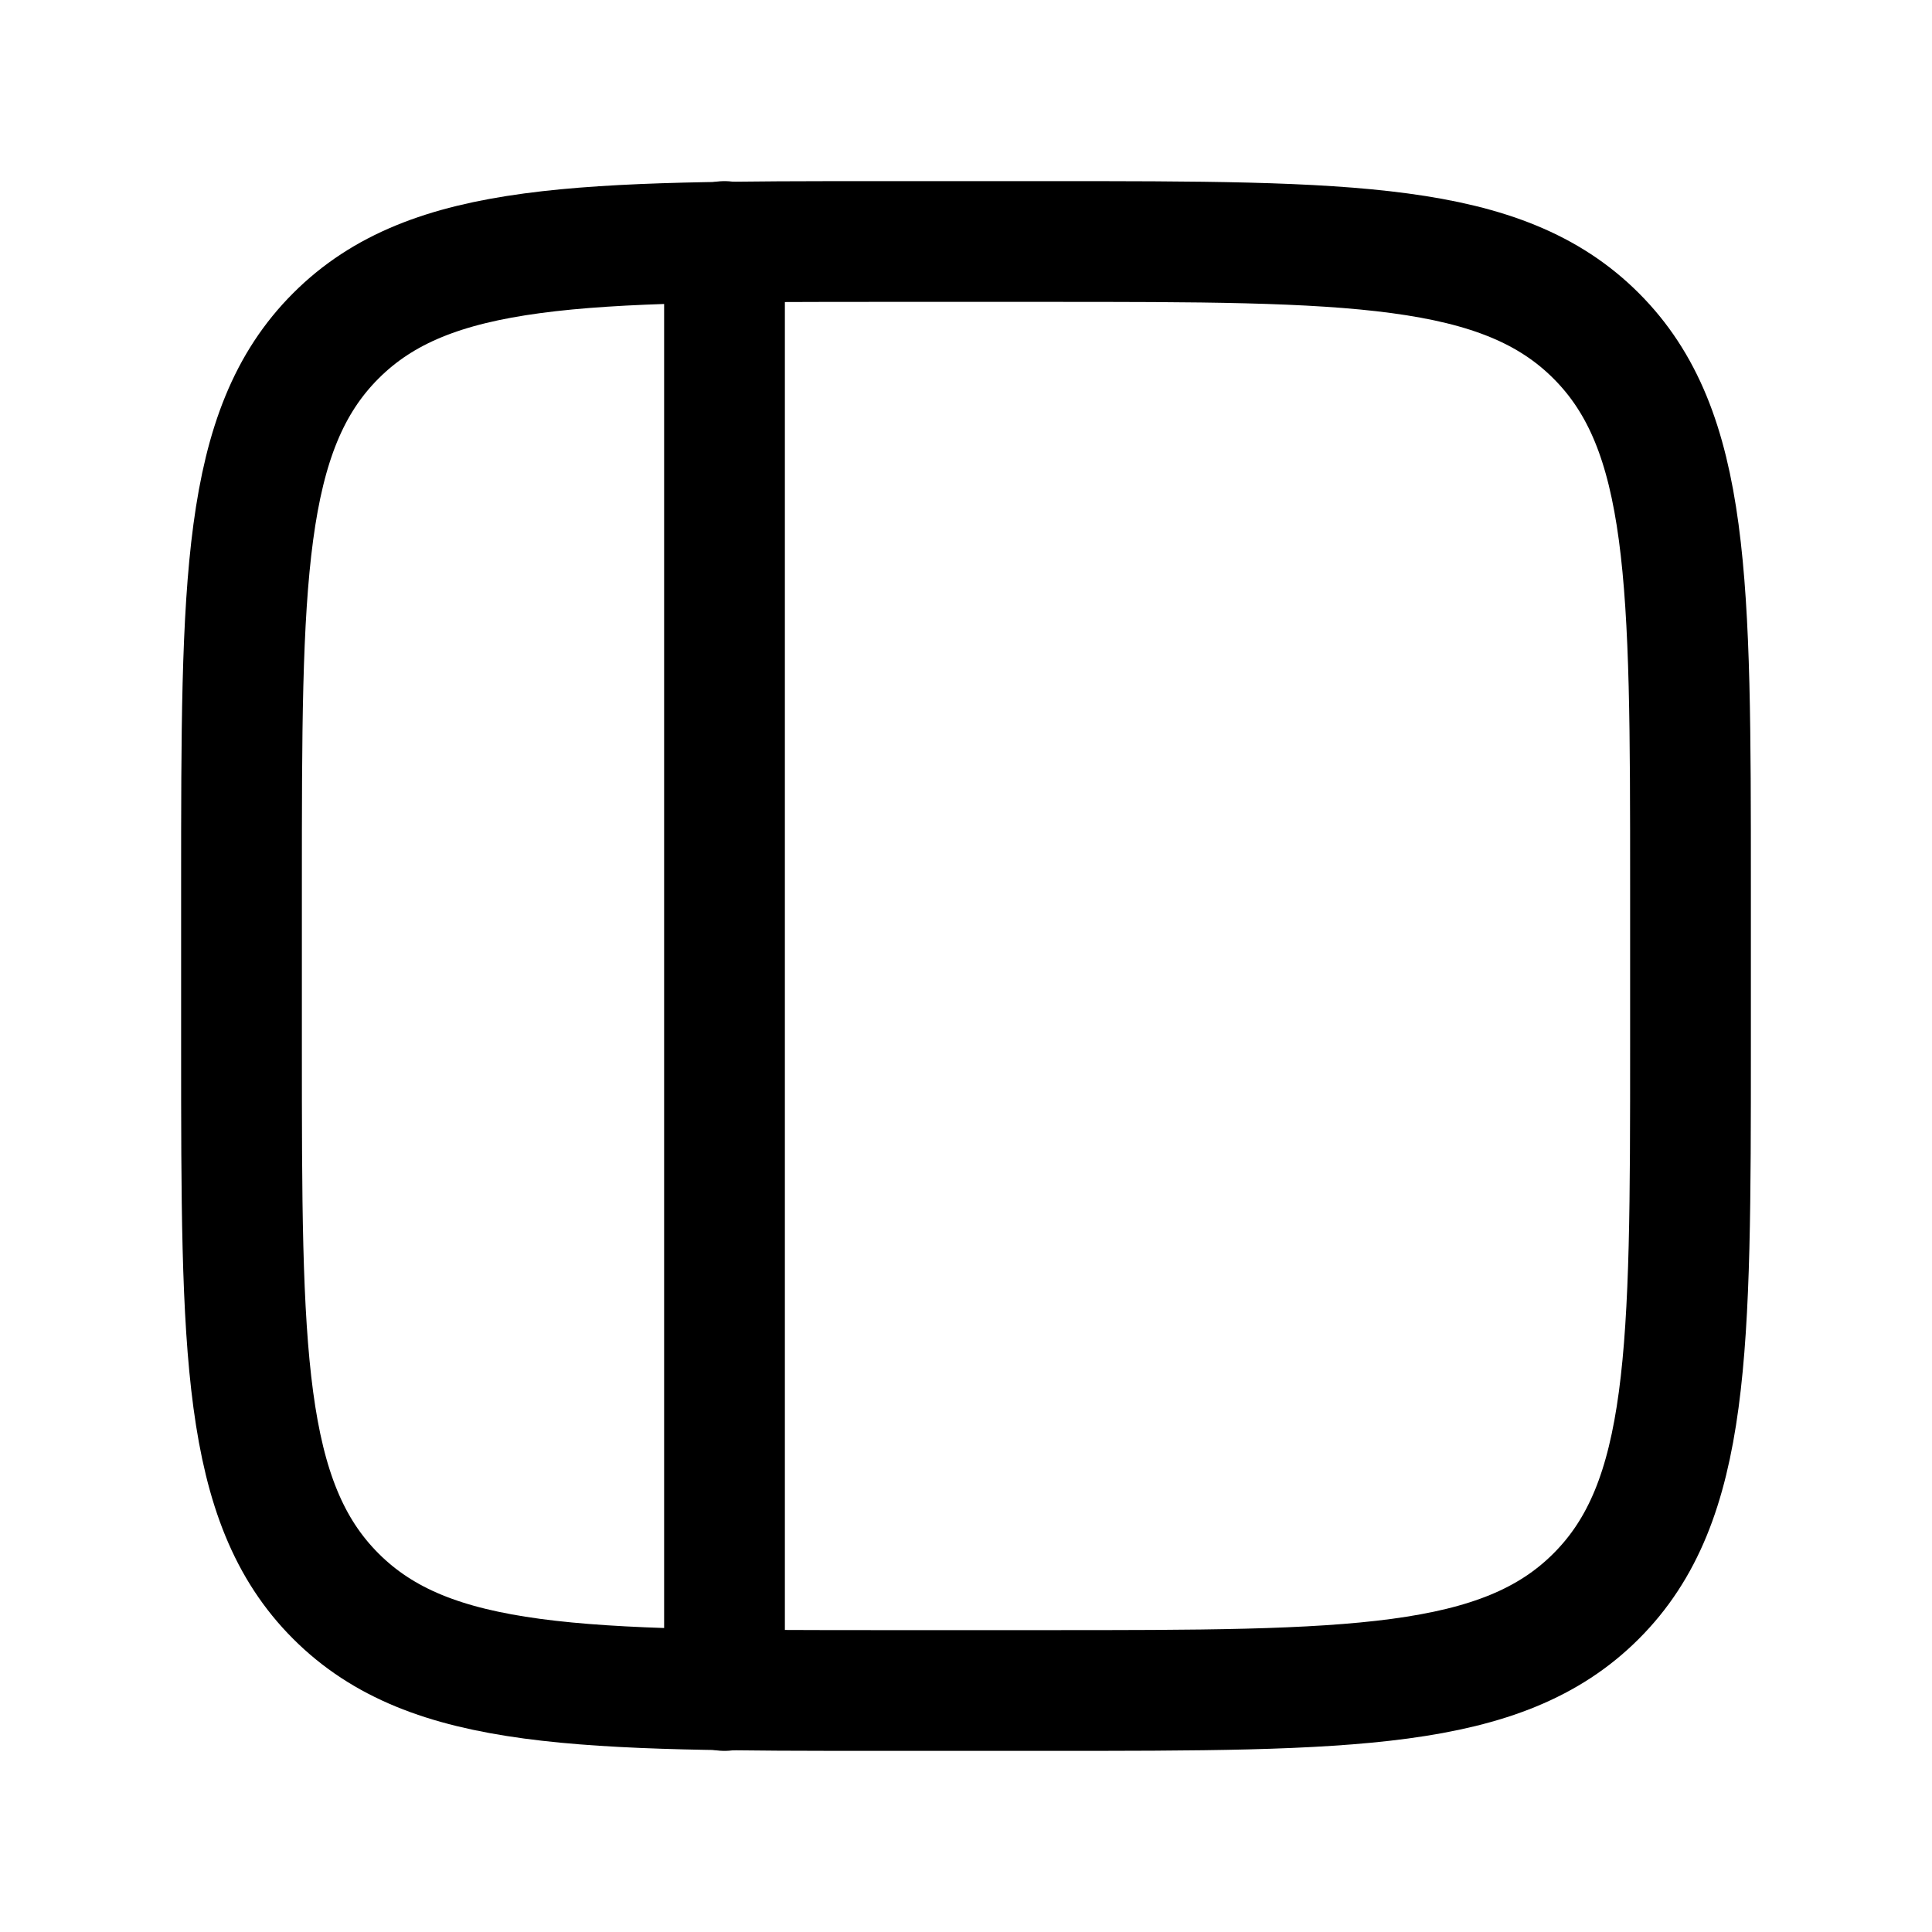
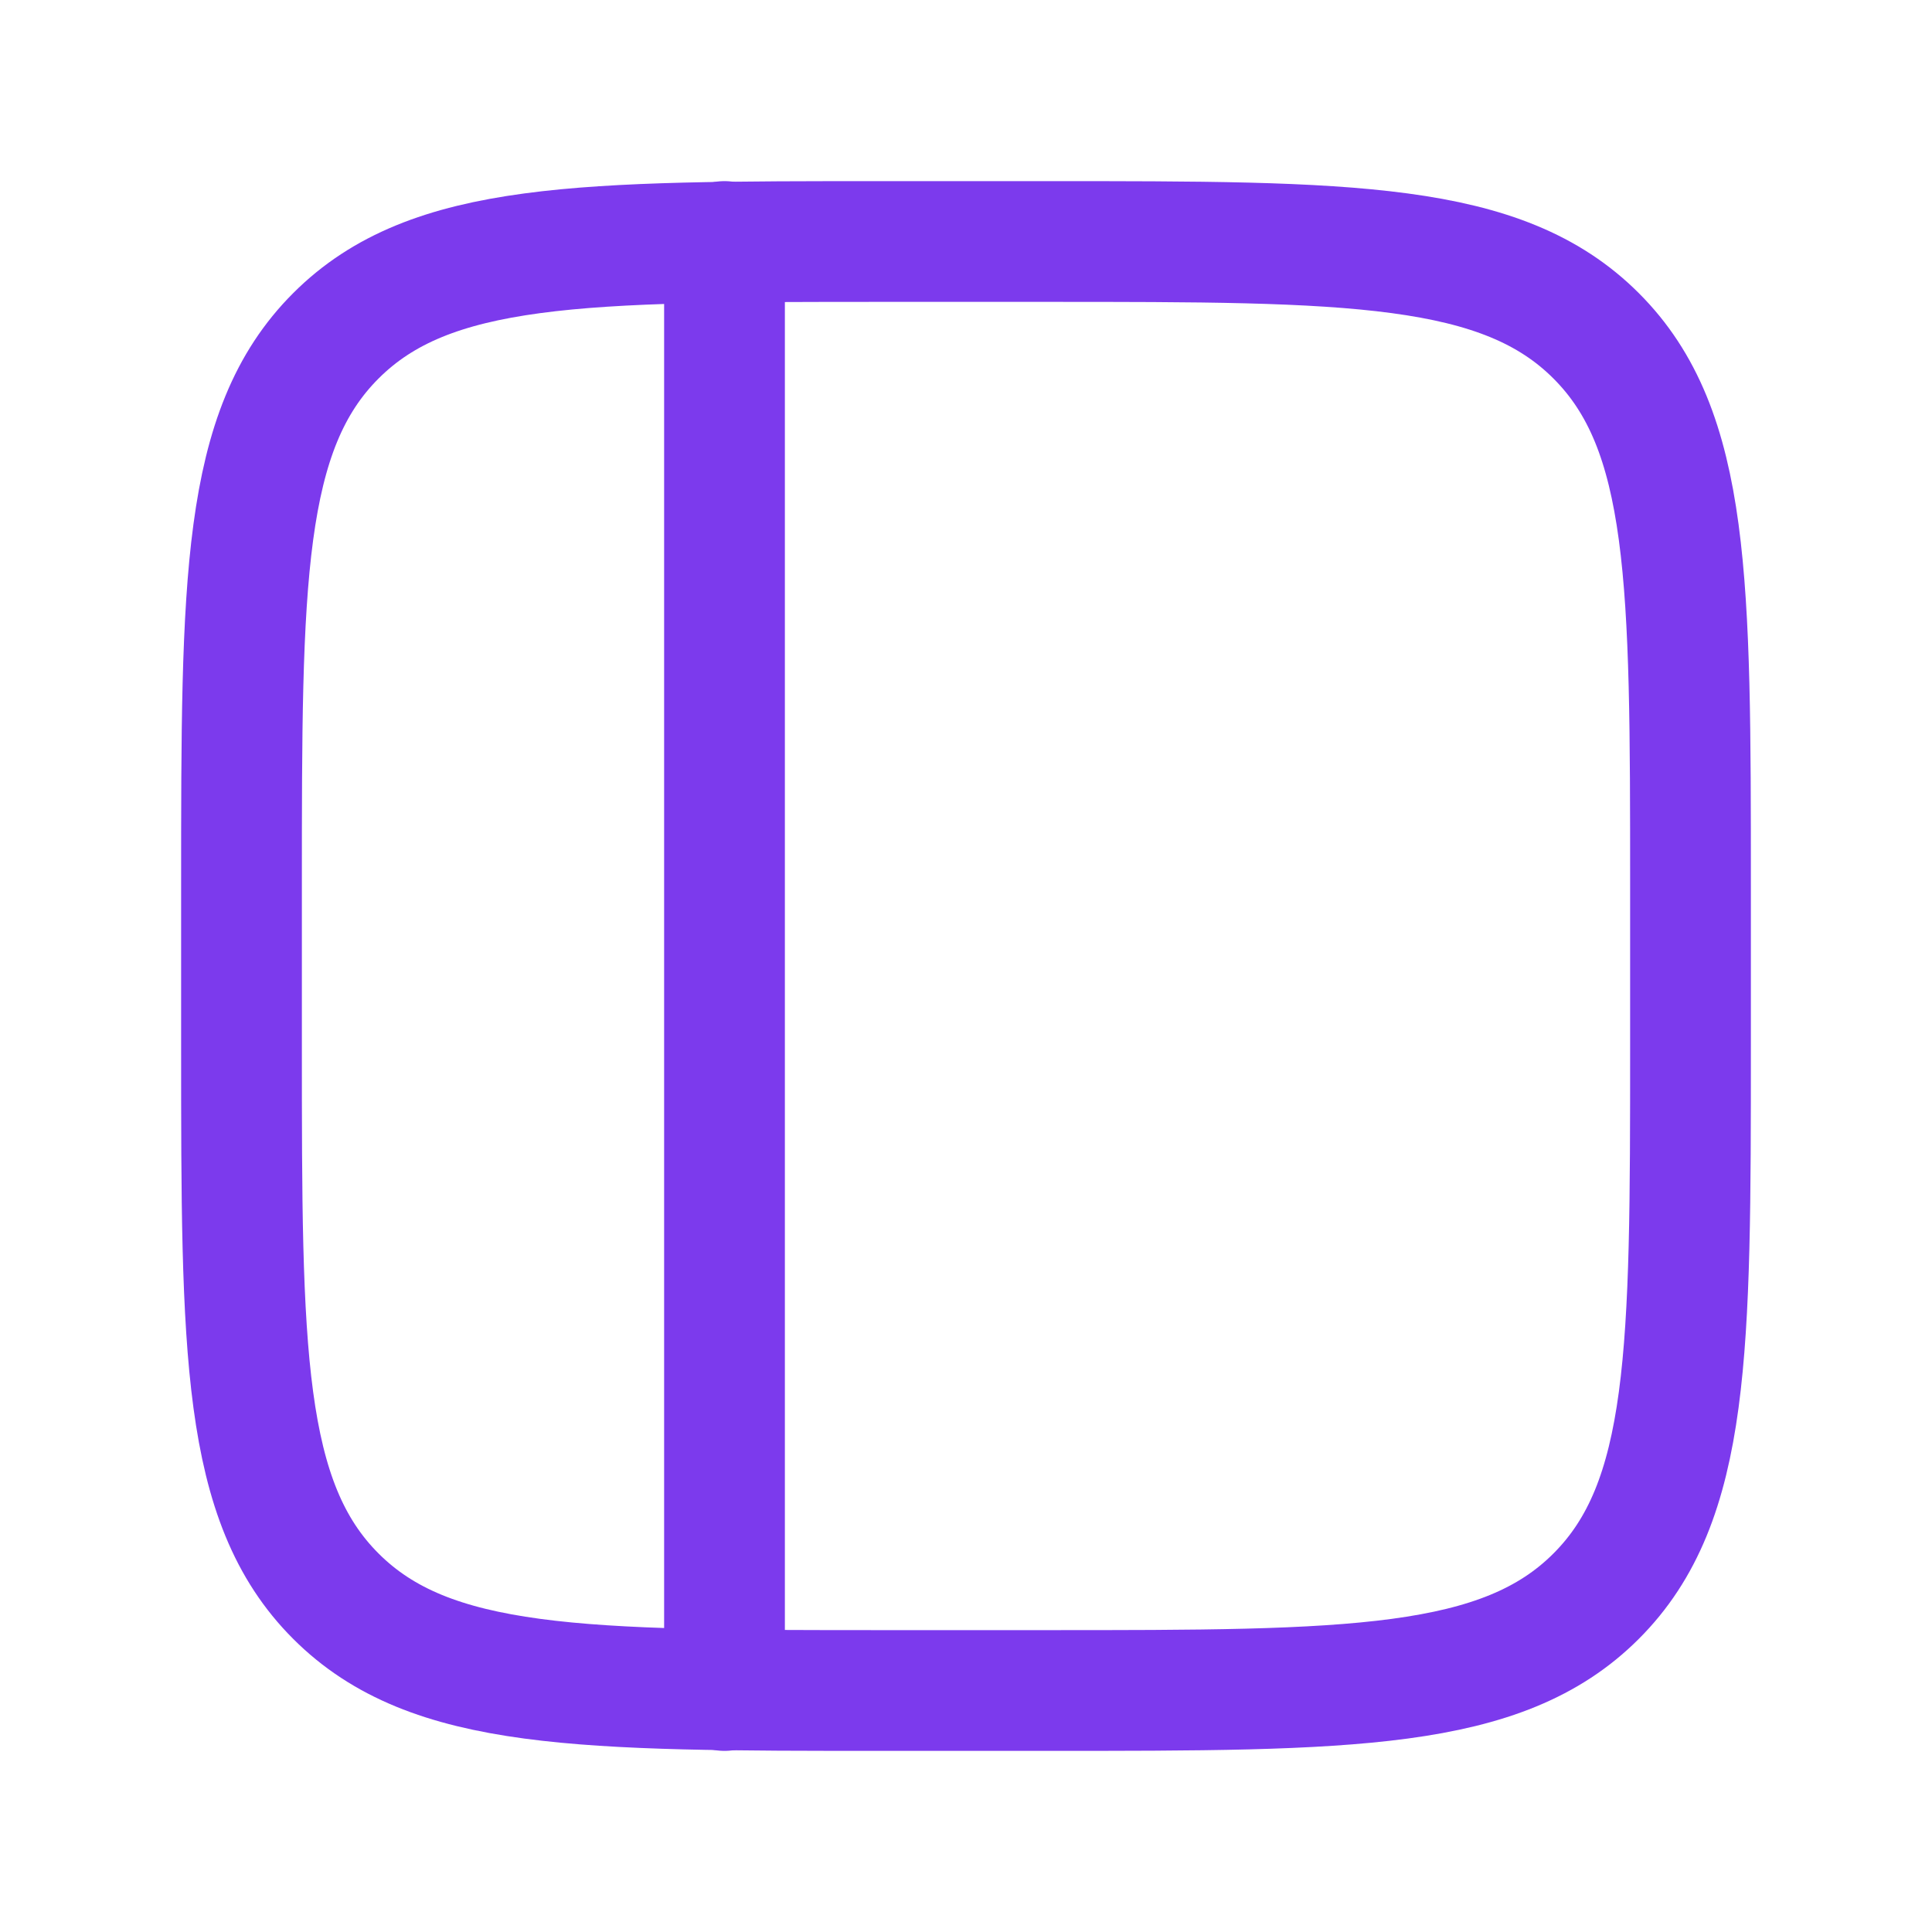
- <svg xmlns="http://www.w3.org/2000/svg" viewBox="0 0 24 24" fill="none" color="#000">
+ <svg xmlns="http://www.w3.org/2000/svg" viewBox="0 0 24 24" fill="none" color="#7c3aed">
  <path d="M13 3H11C7.229 3 5.343 3 4.172 4.172C3 5.343 3 7.229 3 11V13C3 16.771 3 18.657 4.172 19.828C5.343 21 7.229 21 11 21H13C16.771 21 18.657 21 19.828 19.828C21 18.657 21 16.771 21 13V11C21 7.229 21 5.343 19.828 4.172C18.657 3 16.771 3 13 3Z" stroke="currentColor" stroke-linecap="round" stroke-linejoin="round" stroke-width="1.5" />
  <path d="M9 3V21" stroke="currentColor" stroke-linecap="round" stroke-linejoin="round" stroke-width="1.5" />
</svg>
